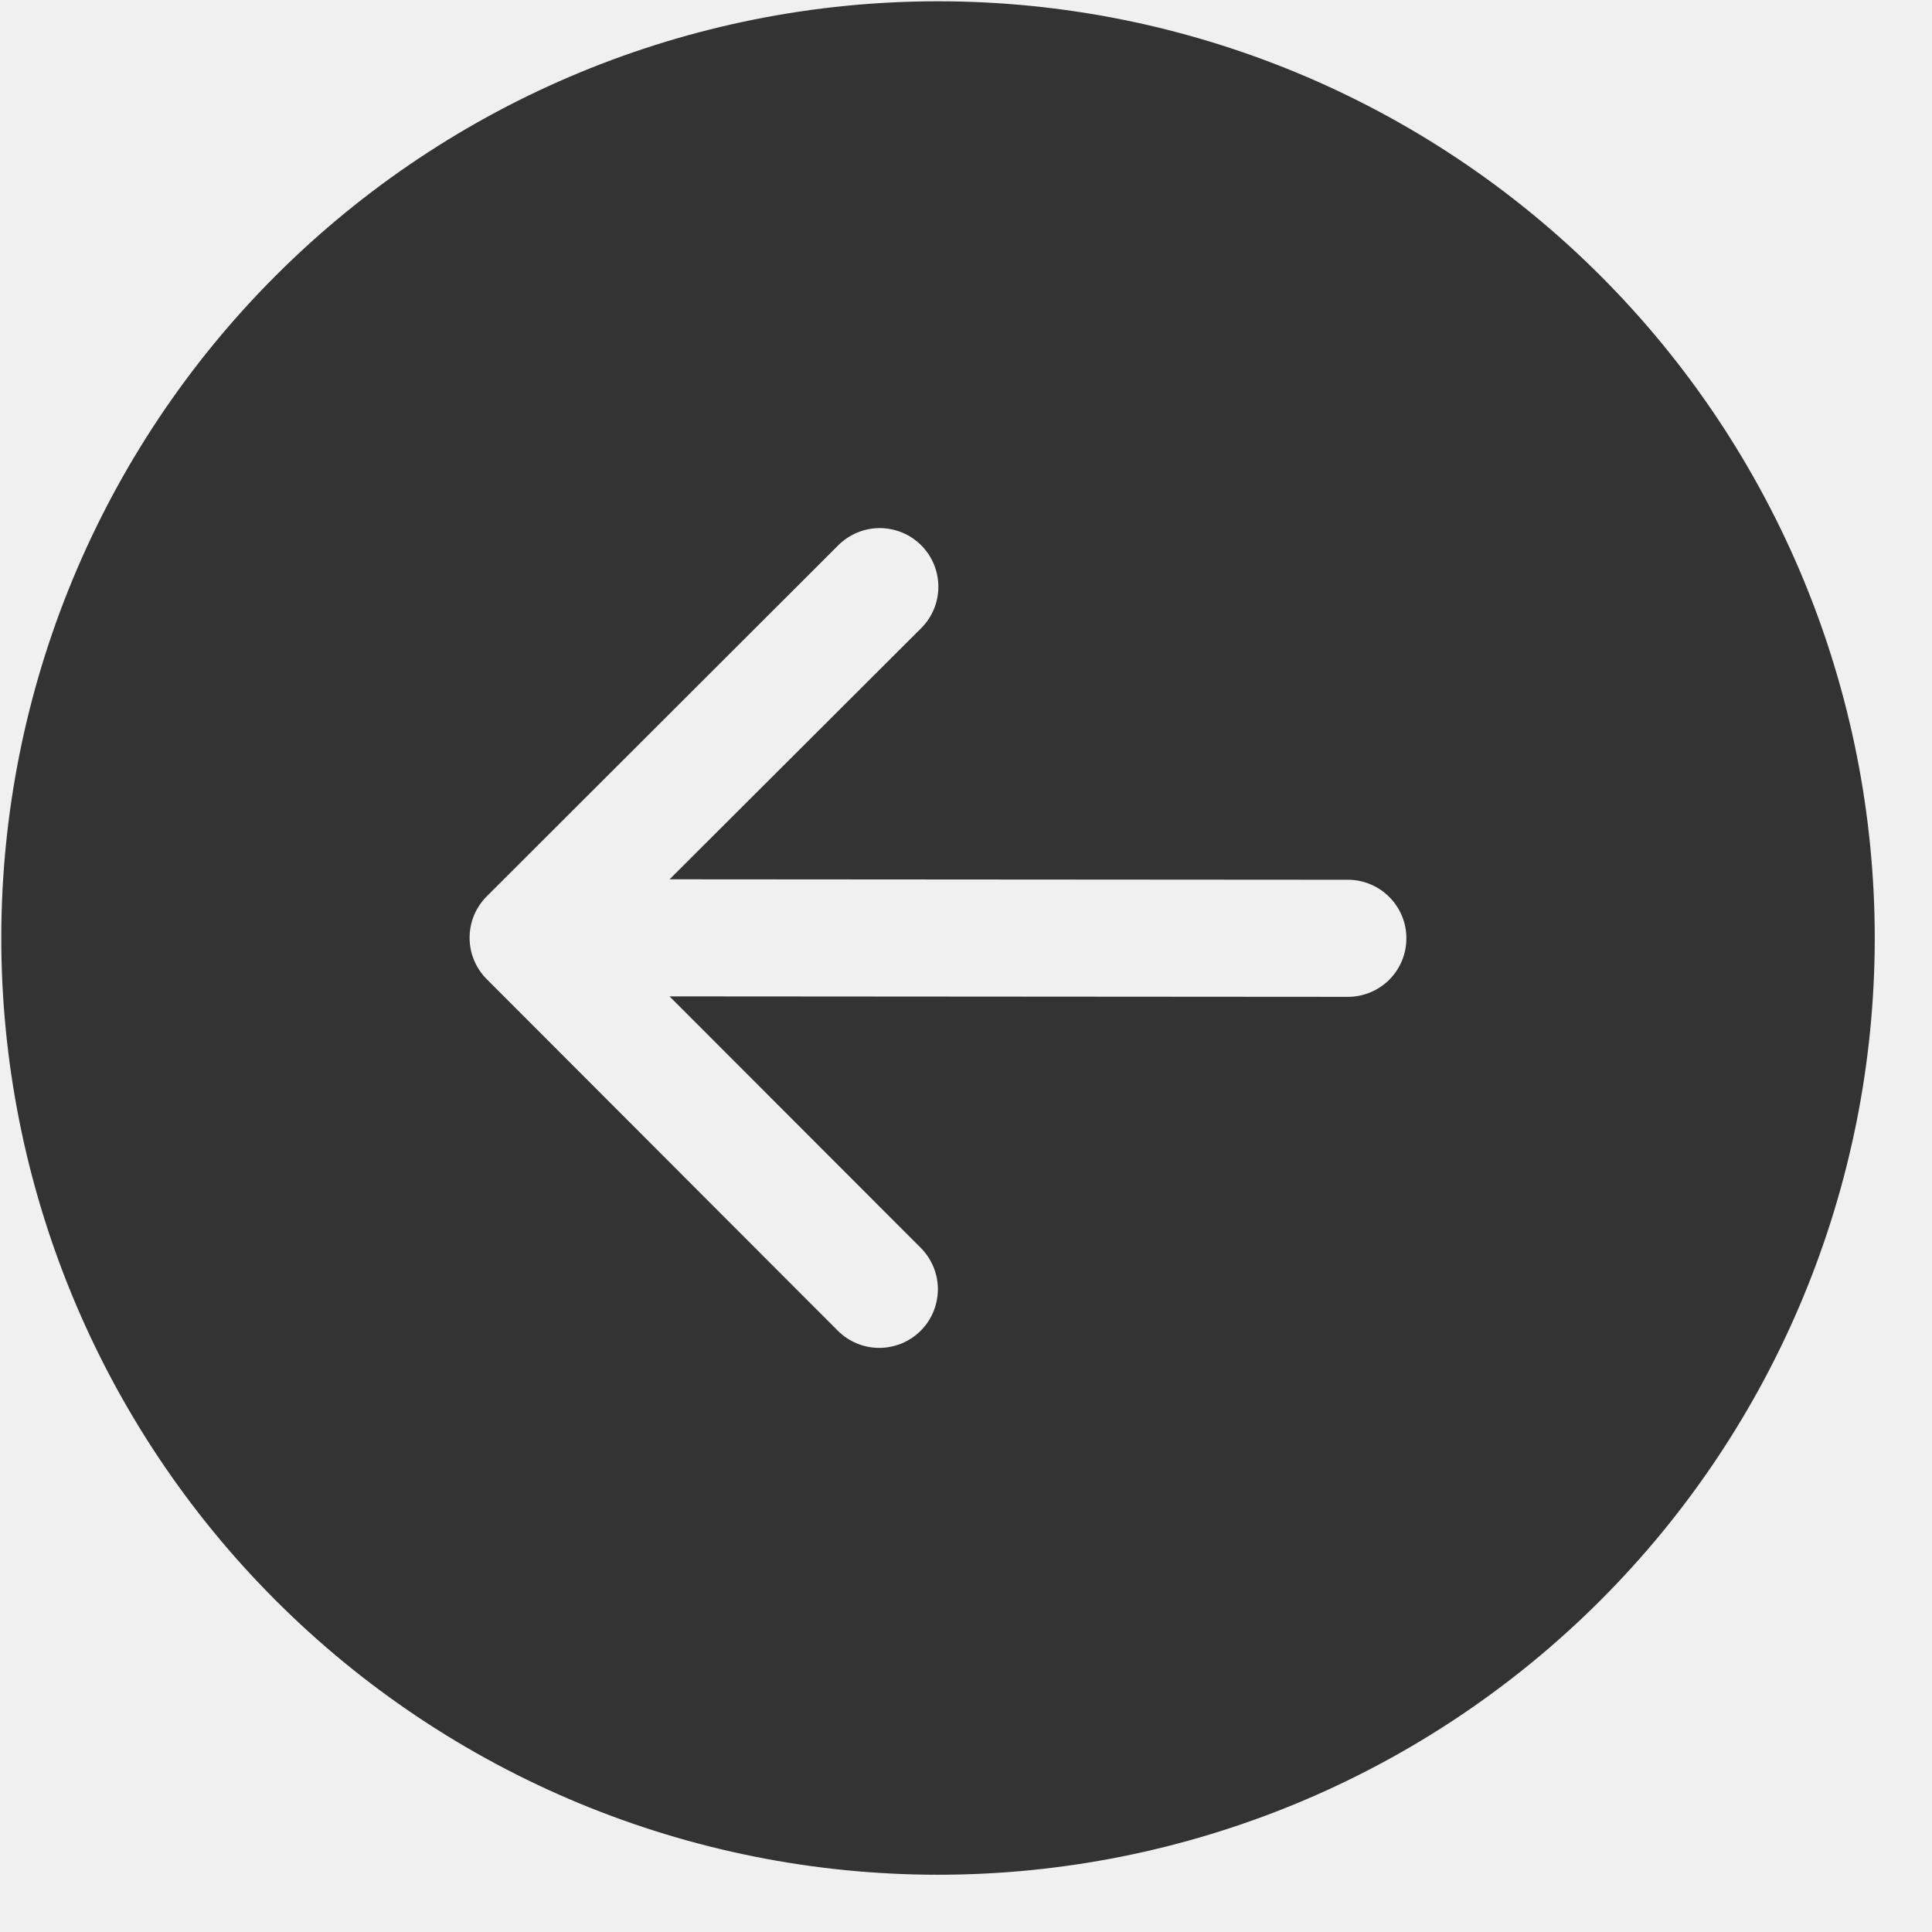
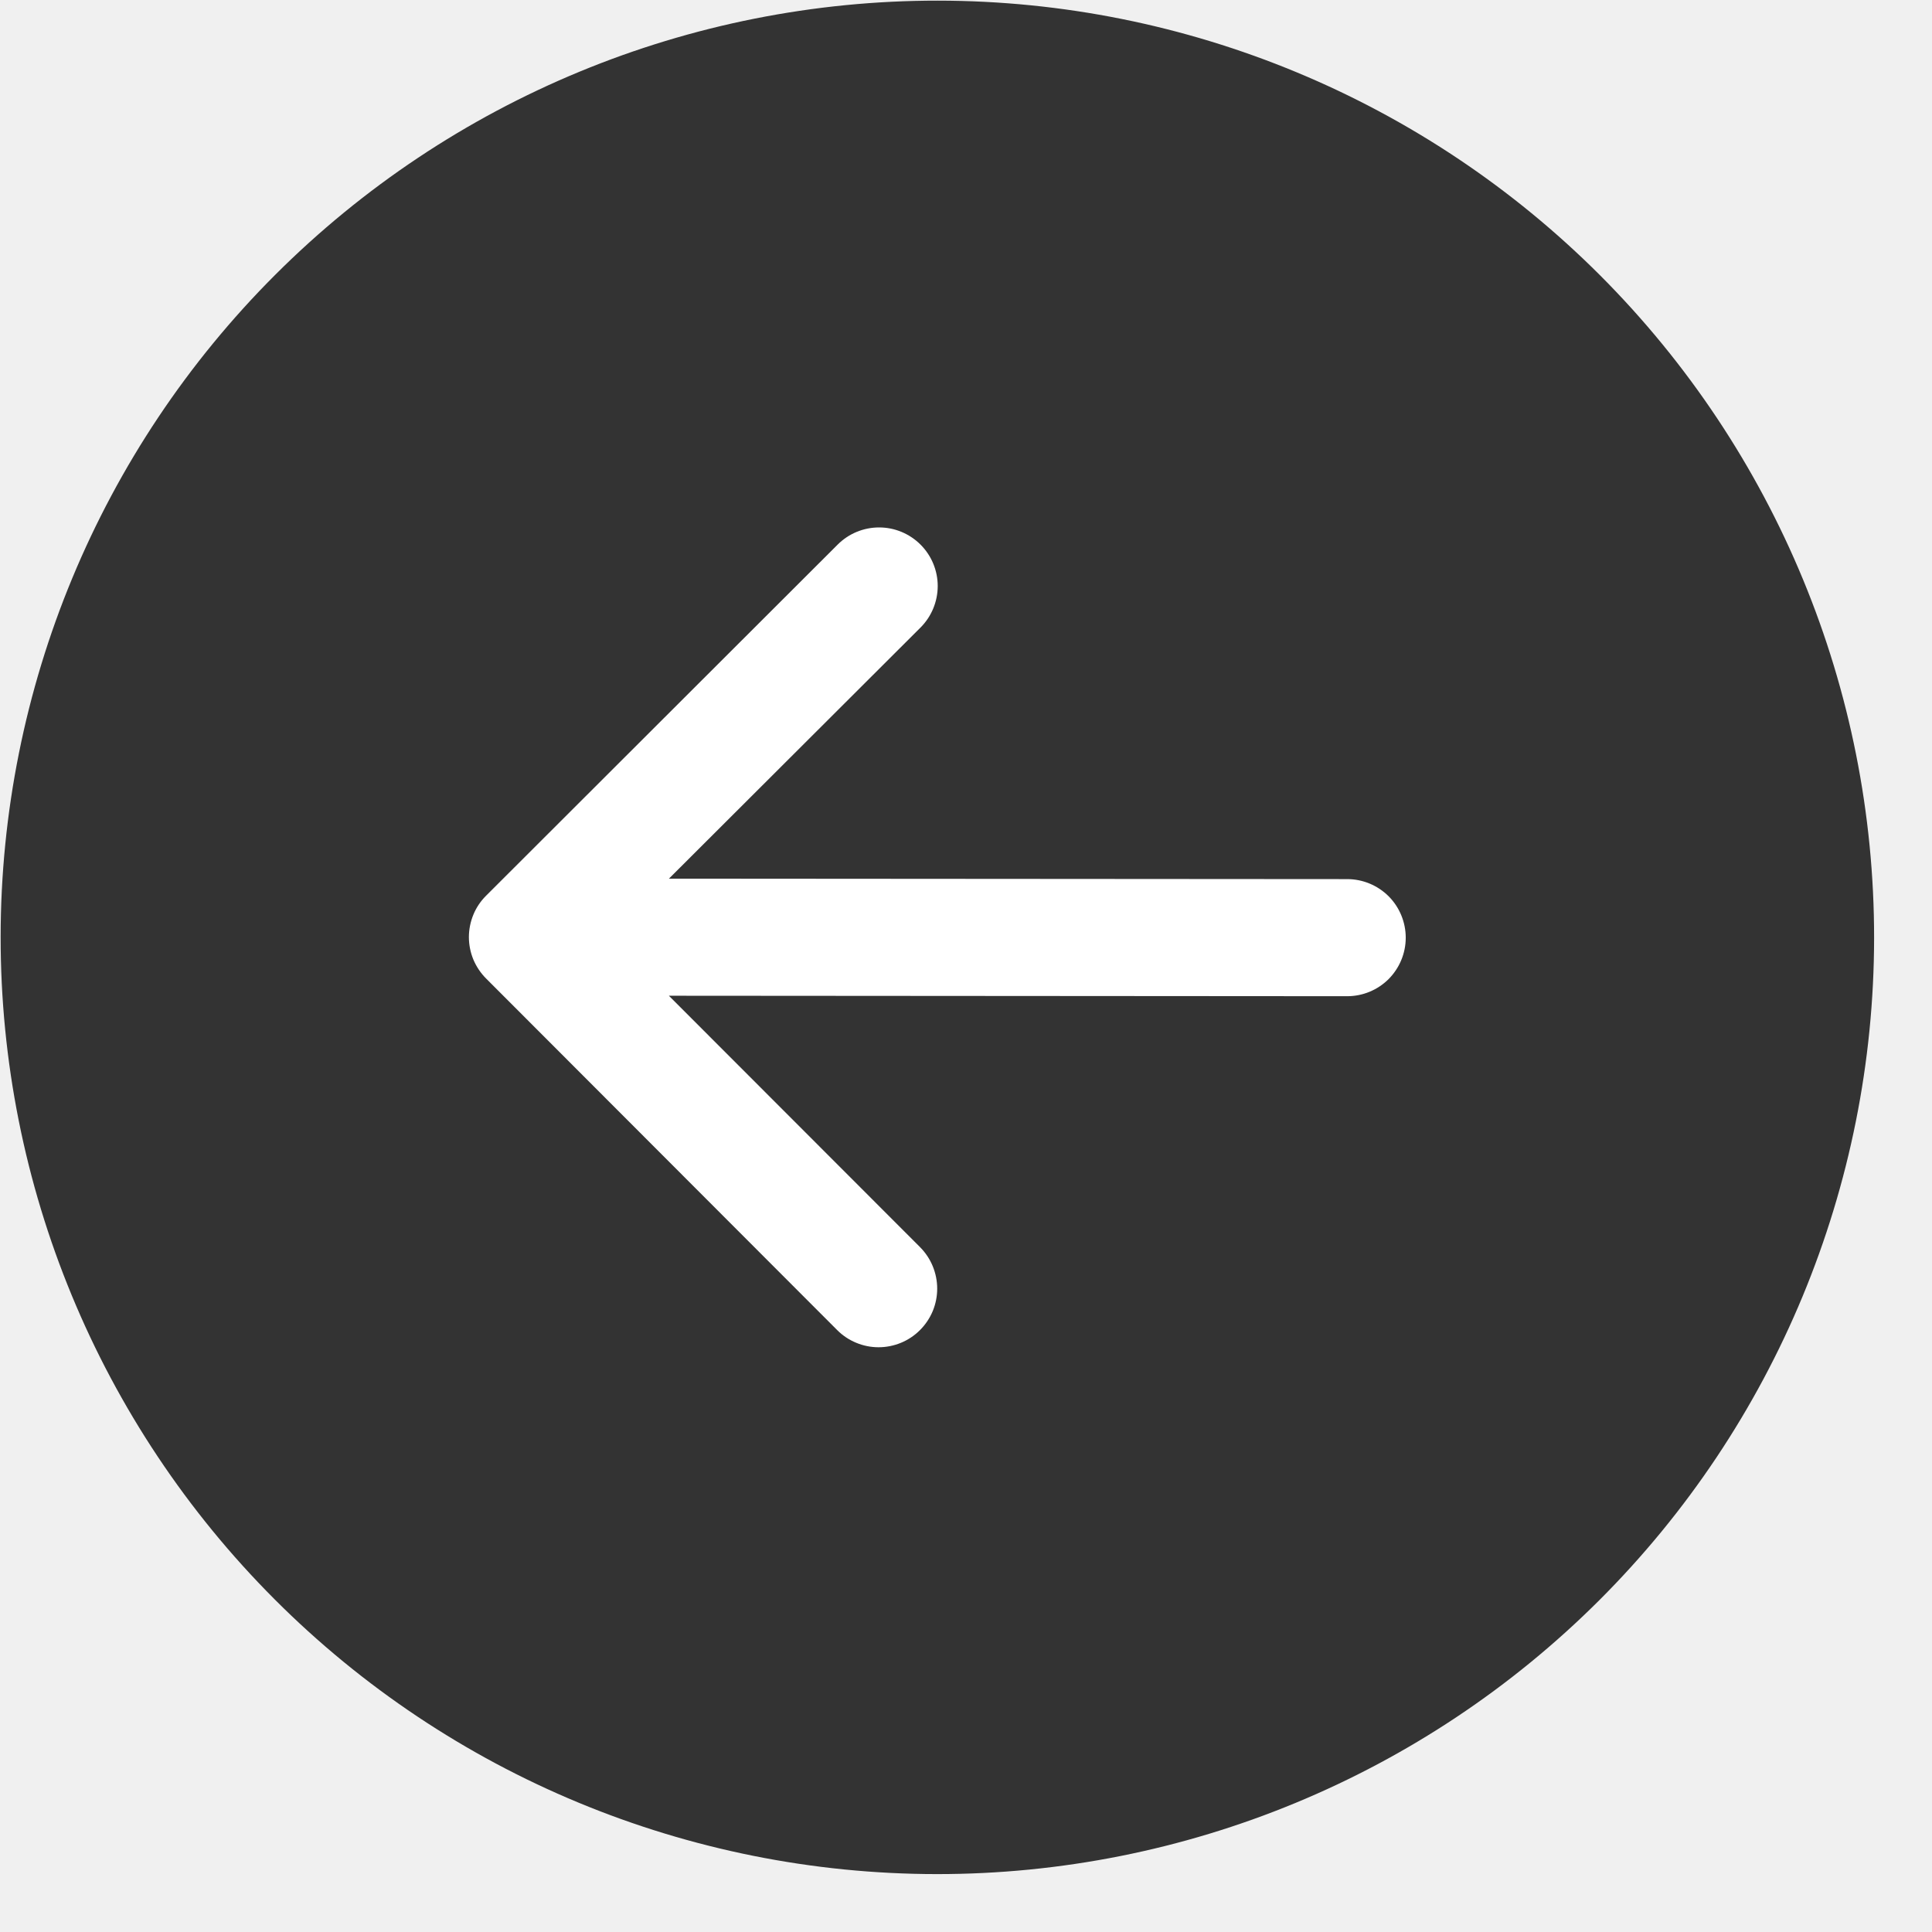
<svg xmlns="http://www.w3.org/2000/svg" width="33" height="33" viewBox="0 0 33 33" fill="none">
-   <path d="M16.034 0.022C11.79 0.019 7.719 1.702 4.717 4.701C1.714 7.699 0.025 11.768 0.022 16.011C0.019 20.255 1.702 24.326 4.701 27.328C7.699 30.331 11.768 32.019 16.011 32.022C20.255 32.025 24.326 30.342 27.328 27.344C30.331 24.346 32.019 20.277 32.022 16.034C32.025 11.79 30.343 7.719 27.344 4.717C24.346 1.714 20.277 0.025 16.034 0.022V0.022ZM23.023 15.027C23.288 15.027 23.543 15.133 23.73 15.321C23.917 15.508 24.023 15.763 24.022 16.028C24.022 16.293 23.917 16.547 23.729 16.735C23.541 16.922 23.287 17.027 23.022 17.027L11.436 17.019L15.727 21.314C15.82 21.407 15.893 21.518 15.944 21.639C15.994 21.761 16.02 21.891 16.02 22.022C16.019 22.154 15.993 22.284 15.943 22.405C15.893 22.527 15.819 22.637 15.726 22.73C15.633 22.823 15.522 22.897 15.401 22.947C15.279 22.997 15.149 23.023 15.018 23.023C14.886 23.023 14.756 22.997 14.634 22.946C14.513 22.896 14.403 22.822 14.31 22.729L8.314 16.725C8.221 16.632 8.147 16.522 8.097 16.4C8.046 16.279 8.021 16.148 8.021 16.017C8.021 15.885 8.047 15.755 8.097 15.633C8.148 15.512 8.222 15.402 8.315 15.309L14.319 9.313C14.507 9.126 14.762 9.02 15.027 9.02C15.293 9.021 15.547 9.126 15.735 9.314C15.923 9.502 16.028 9.757 16.028 10.022C16.028 10.288 15.922 10.543 15.734 10.73L11.437 15.019L23.023 15.027Z" fill="#333333" />
+   <rect x="5" y="7" width="20" height="17" fill="white" />
+   <path d="M16.022 0.011C11.779 0.008 7.708 1.691 4.705 4.69C1.703 7.688 0.014 11.757 0.011 16C0.008 20.244 1.691 24.314 4.69 27.317C7.688 30.32 11.757 32.008 16 32.011C20.243 32.014 24.314 30.331 27.317 27.333C30.32 24.334 32.008 20.266 32.011 16.022C32.014 11.779 30.331 7.708 27.333 4.705C24.334 1.703 20.266 0.014 16.022 0.011V0.011ZM23.012 15.016C23.277 15.016 23.531 15.122 23.719 15.309C23.906 15.497 24.011 15.752 24.011 16.017C24.011 16.282 23.905 16.536 23.718 16.724C23.53 16.911 23.276 17.016 23.011 17.016L11.425 17.008L15.716 21.303C15.808 21.396 15.882 21.506 15.932 21.628C15.982 21.75 16.008 21.88 16.008 22.011C16.008 22.143 15.982 22.273 15.932 22.394C15.881 22.516 15.807 22.626 15.714 22.719C15.621 22.812 15.511 22.886 15.389 22.936C15.268 22.986 15.138 23.012 15.006 23.012C14.875 23.012 14.745 22.986 14.623 22.935C14.502 22.885 14.391 22.811 14.299 22.718L8.303 16.714C8.21 16.621 8.136 16.51 8.085 16.389C8.035 16.267 8.009 16.137 8.009 16.006C8.009 15.874 8.036 15.744 8.086 15.622C8.136 15.501 8.21 15.391 8.304 15.298L14.308 9.302C14.496 9.114 14.751 9.009 15.016 9.009C15.282 9.009 15.536 9.115 15.724 9.303C15.912 9.491 16.017 9.746 16.017 10.011C16.016 10.277 15.911 10.531 15.723 10.719L11.426 15.008L23.012 15.016Z" fill="#333333" />
</svg>
